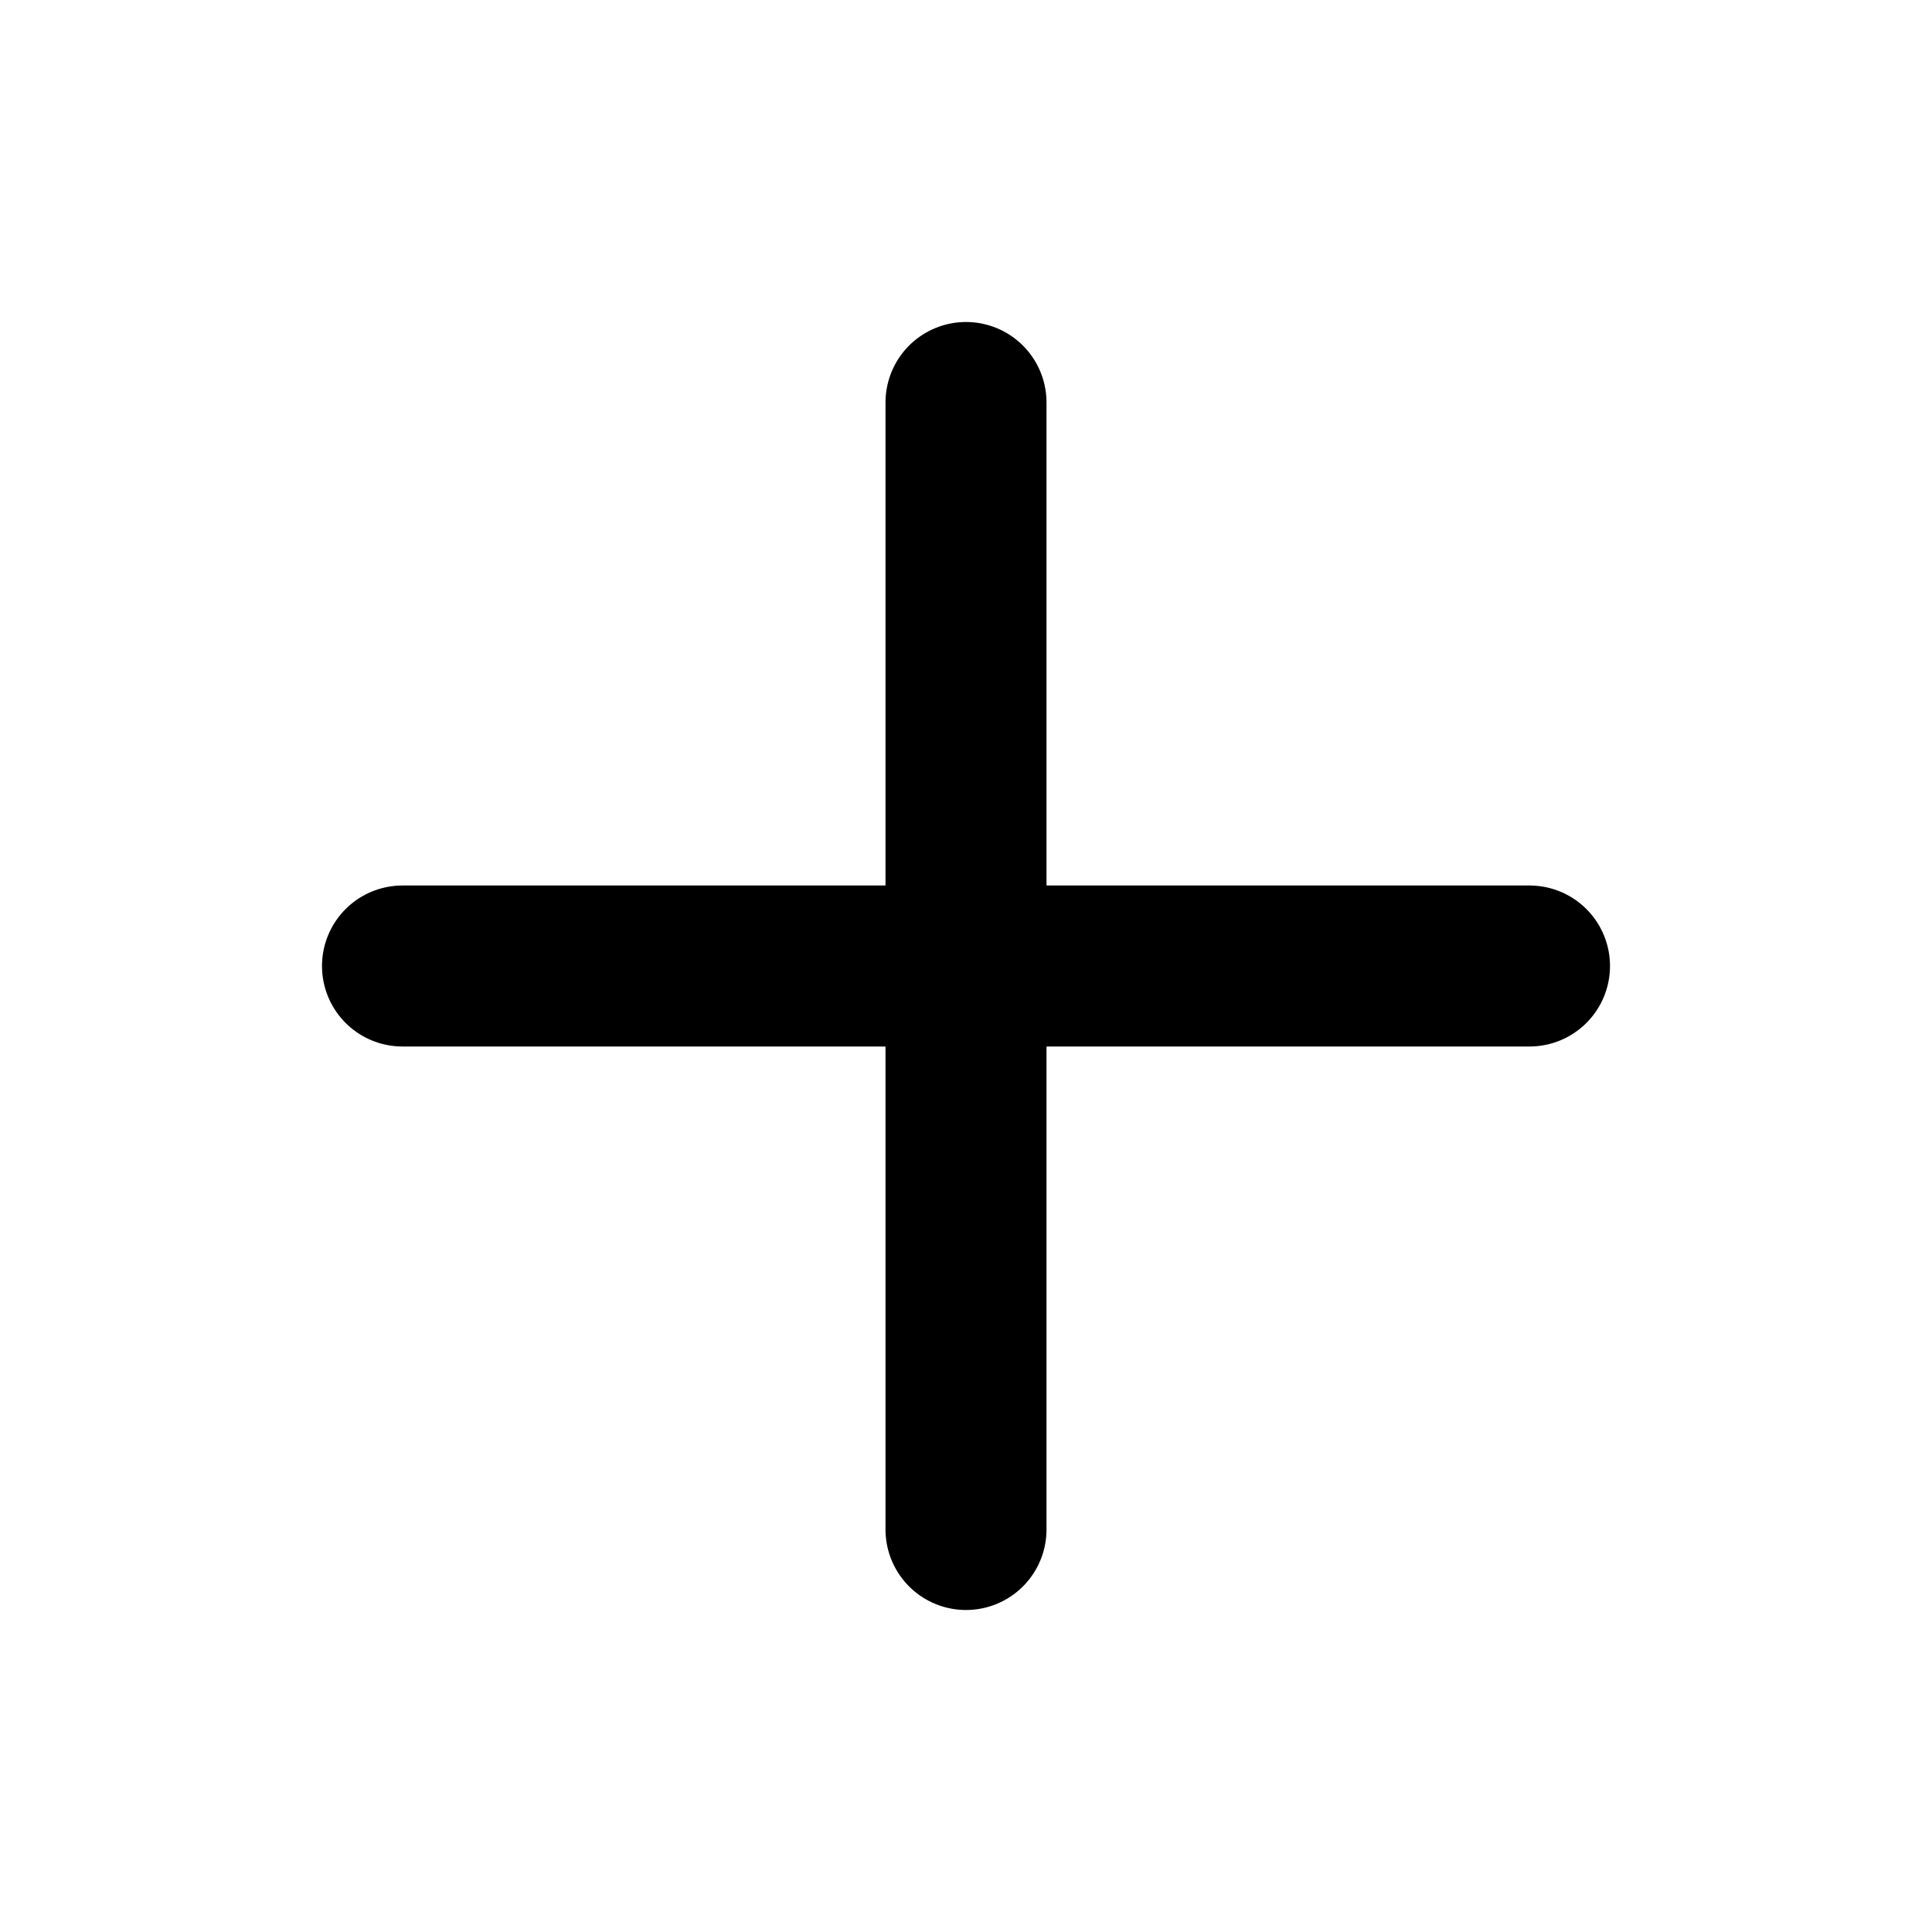
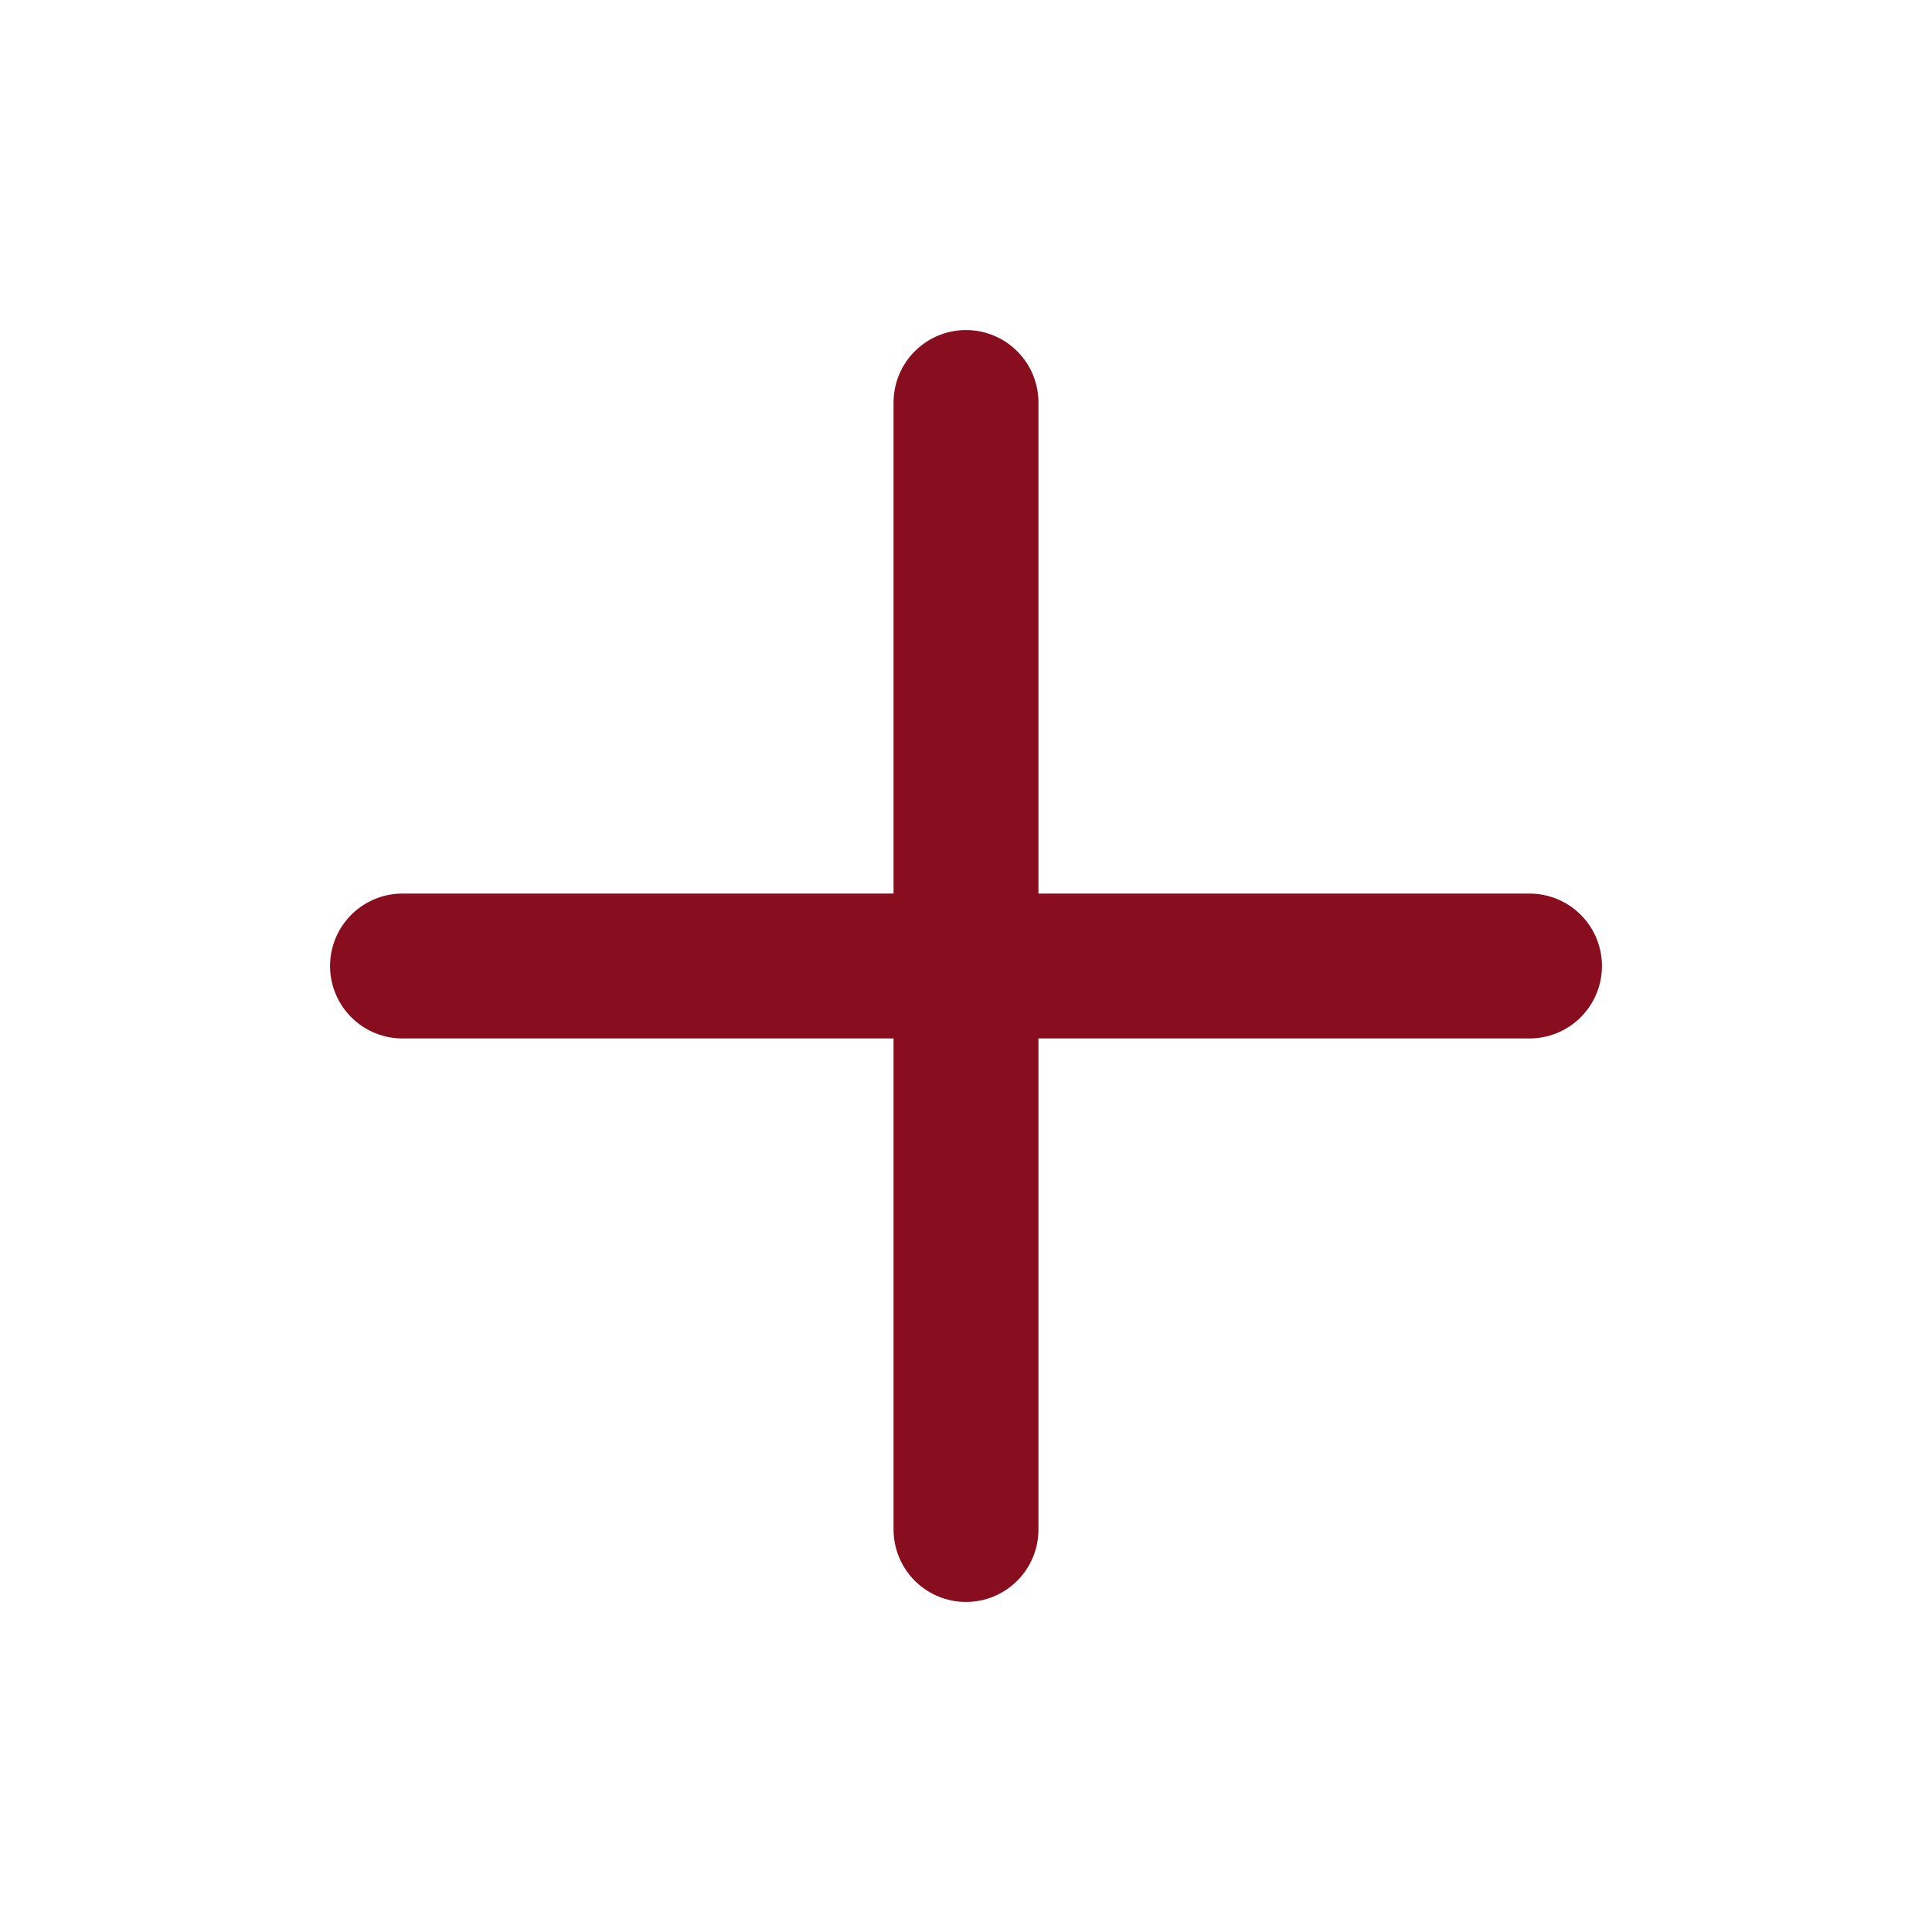
- <svg xmlns="http://www.w3.org/2000/svg" width="24" height="24" viewBox="0 0 24 24" fill="none" stroke="currentColor" stroke-width="2" stroke-linecap="round" stroke-linejoin="round" class="feather feather-plus">
+ <svg xmlns="http://www.w3.org/2000/svg" width="24" height="24" viewBox="0 0 24 24" fill="none" stroke="#880D1E" stroke-width="1.8" stroke-linecap="round" stroke-linejoin="round" class="feather feather-plus">
  <line x1="12" y1="5" x2="12" y2="19" />
  <line x1="5" y1="12" x2="19" y2="12" />
</svg>
